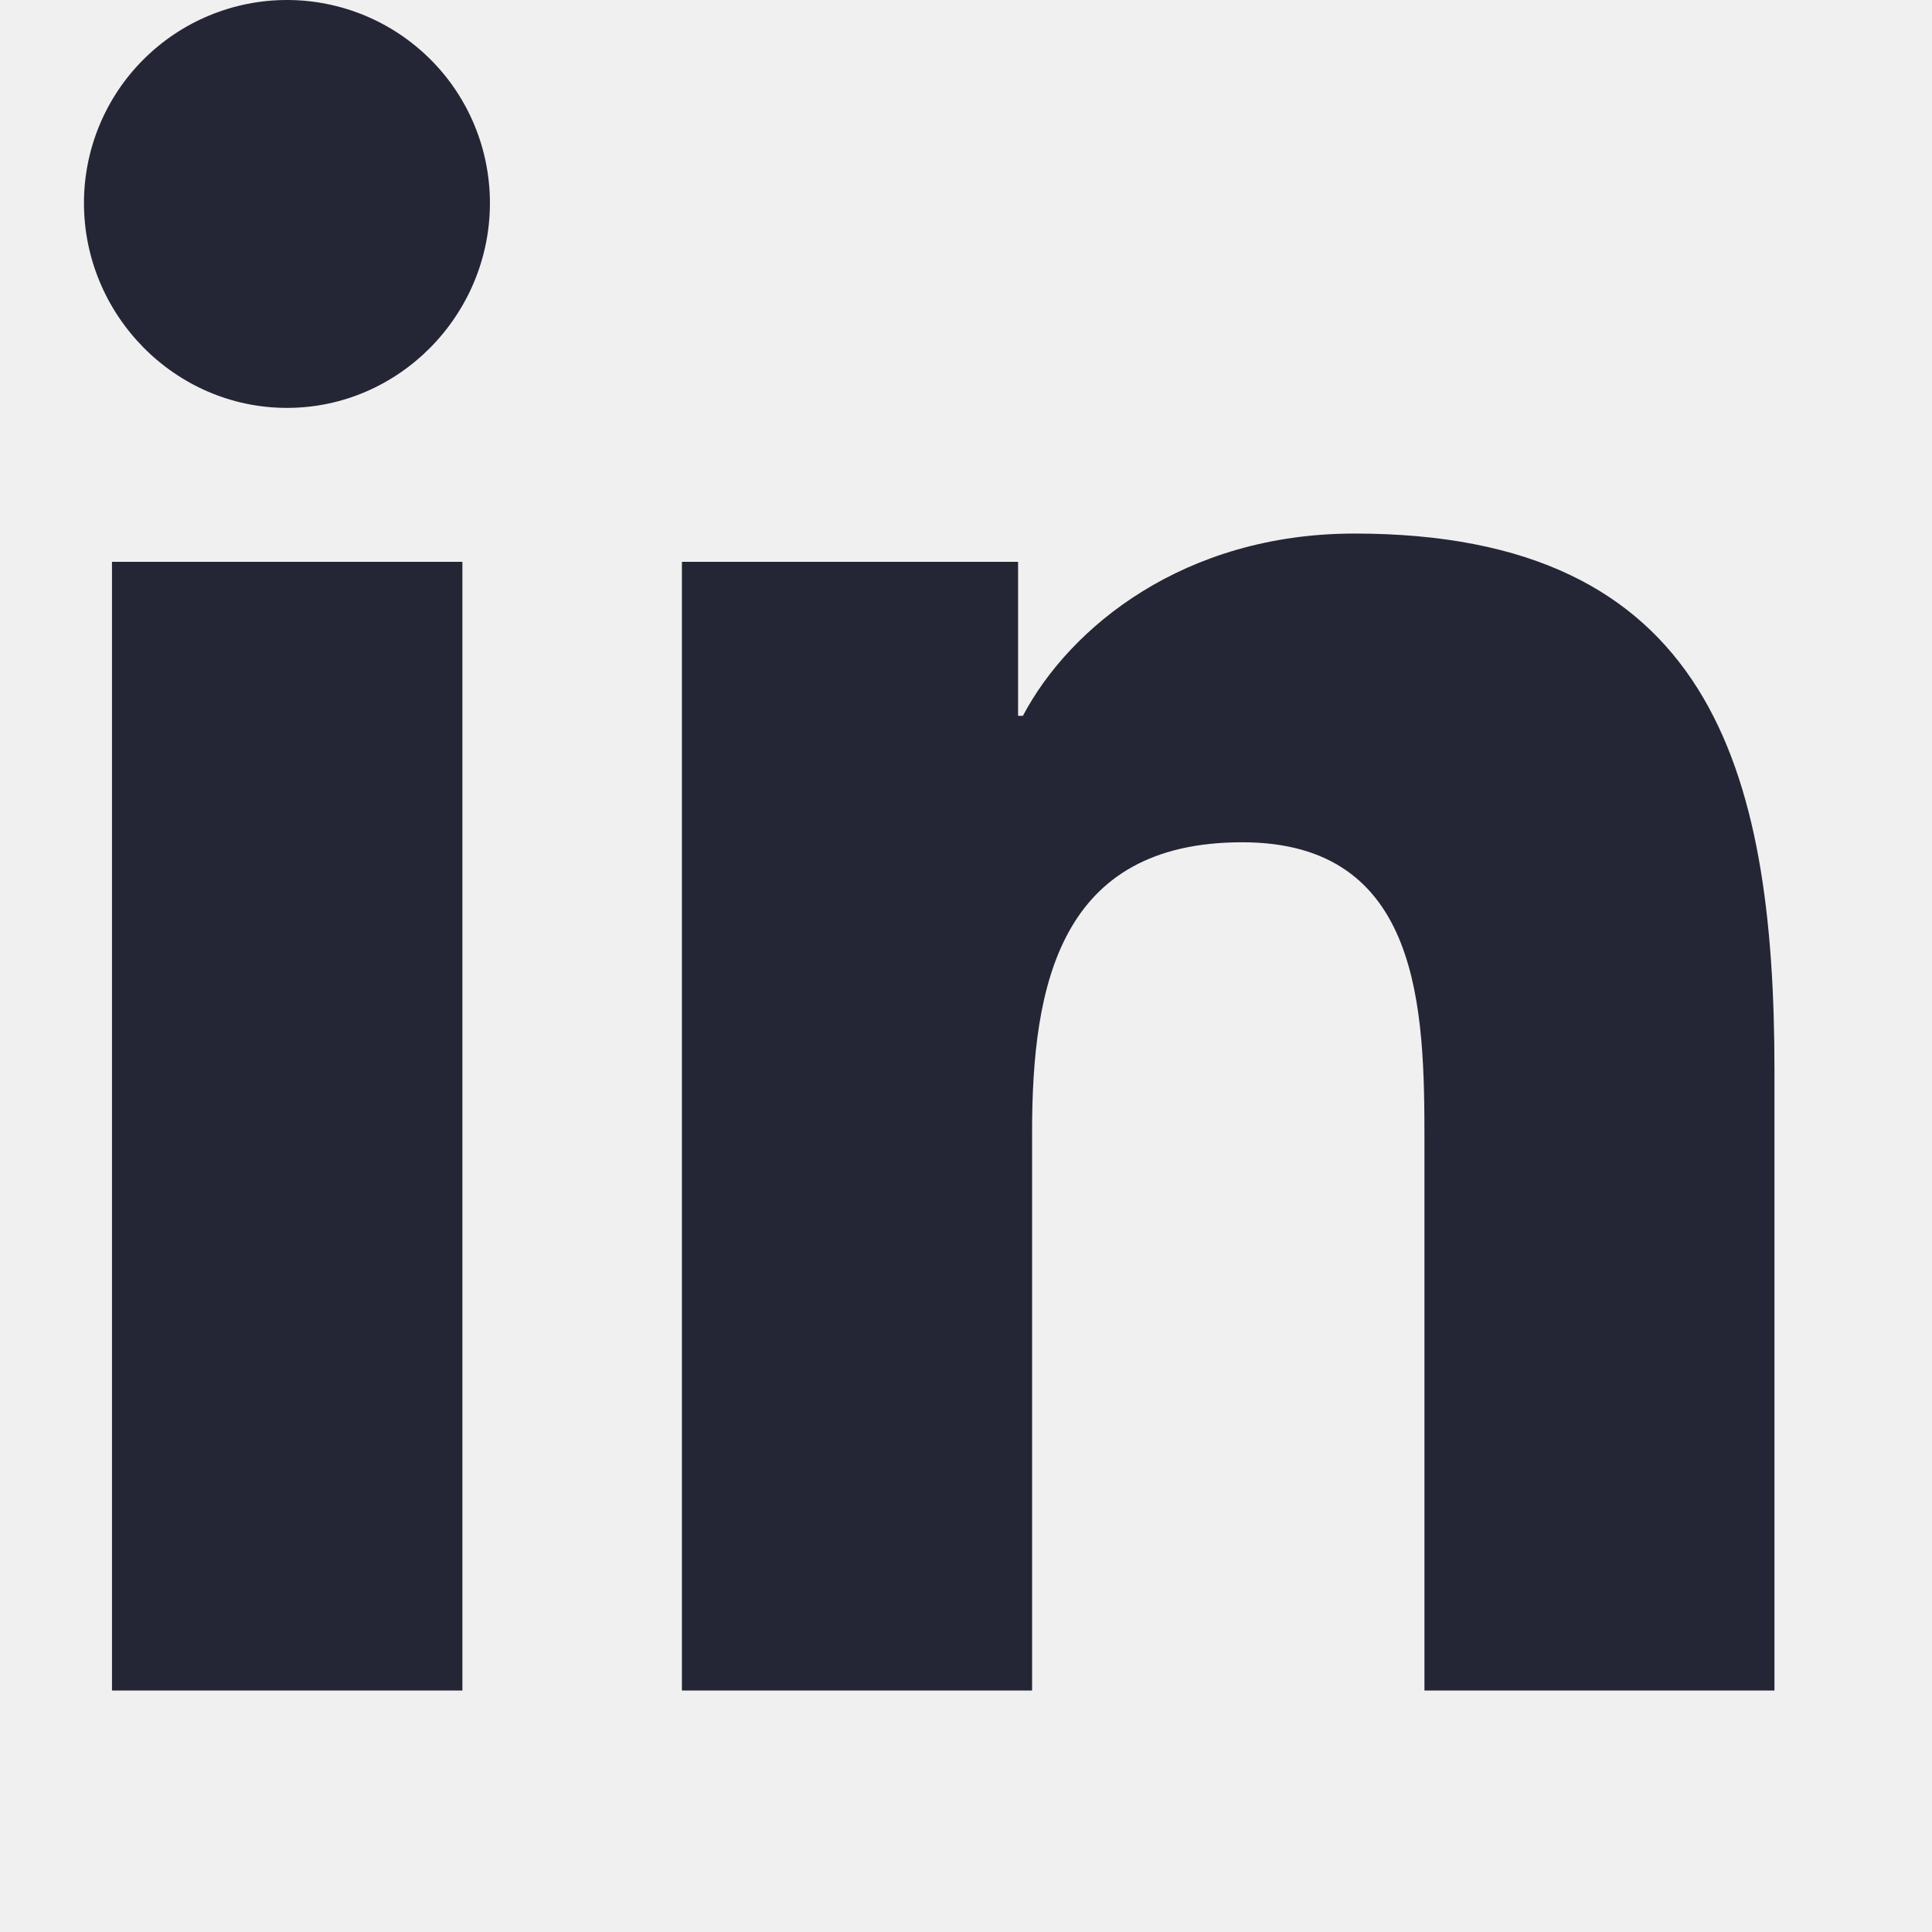
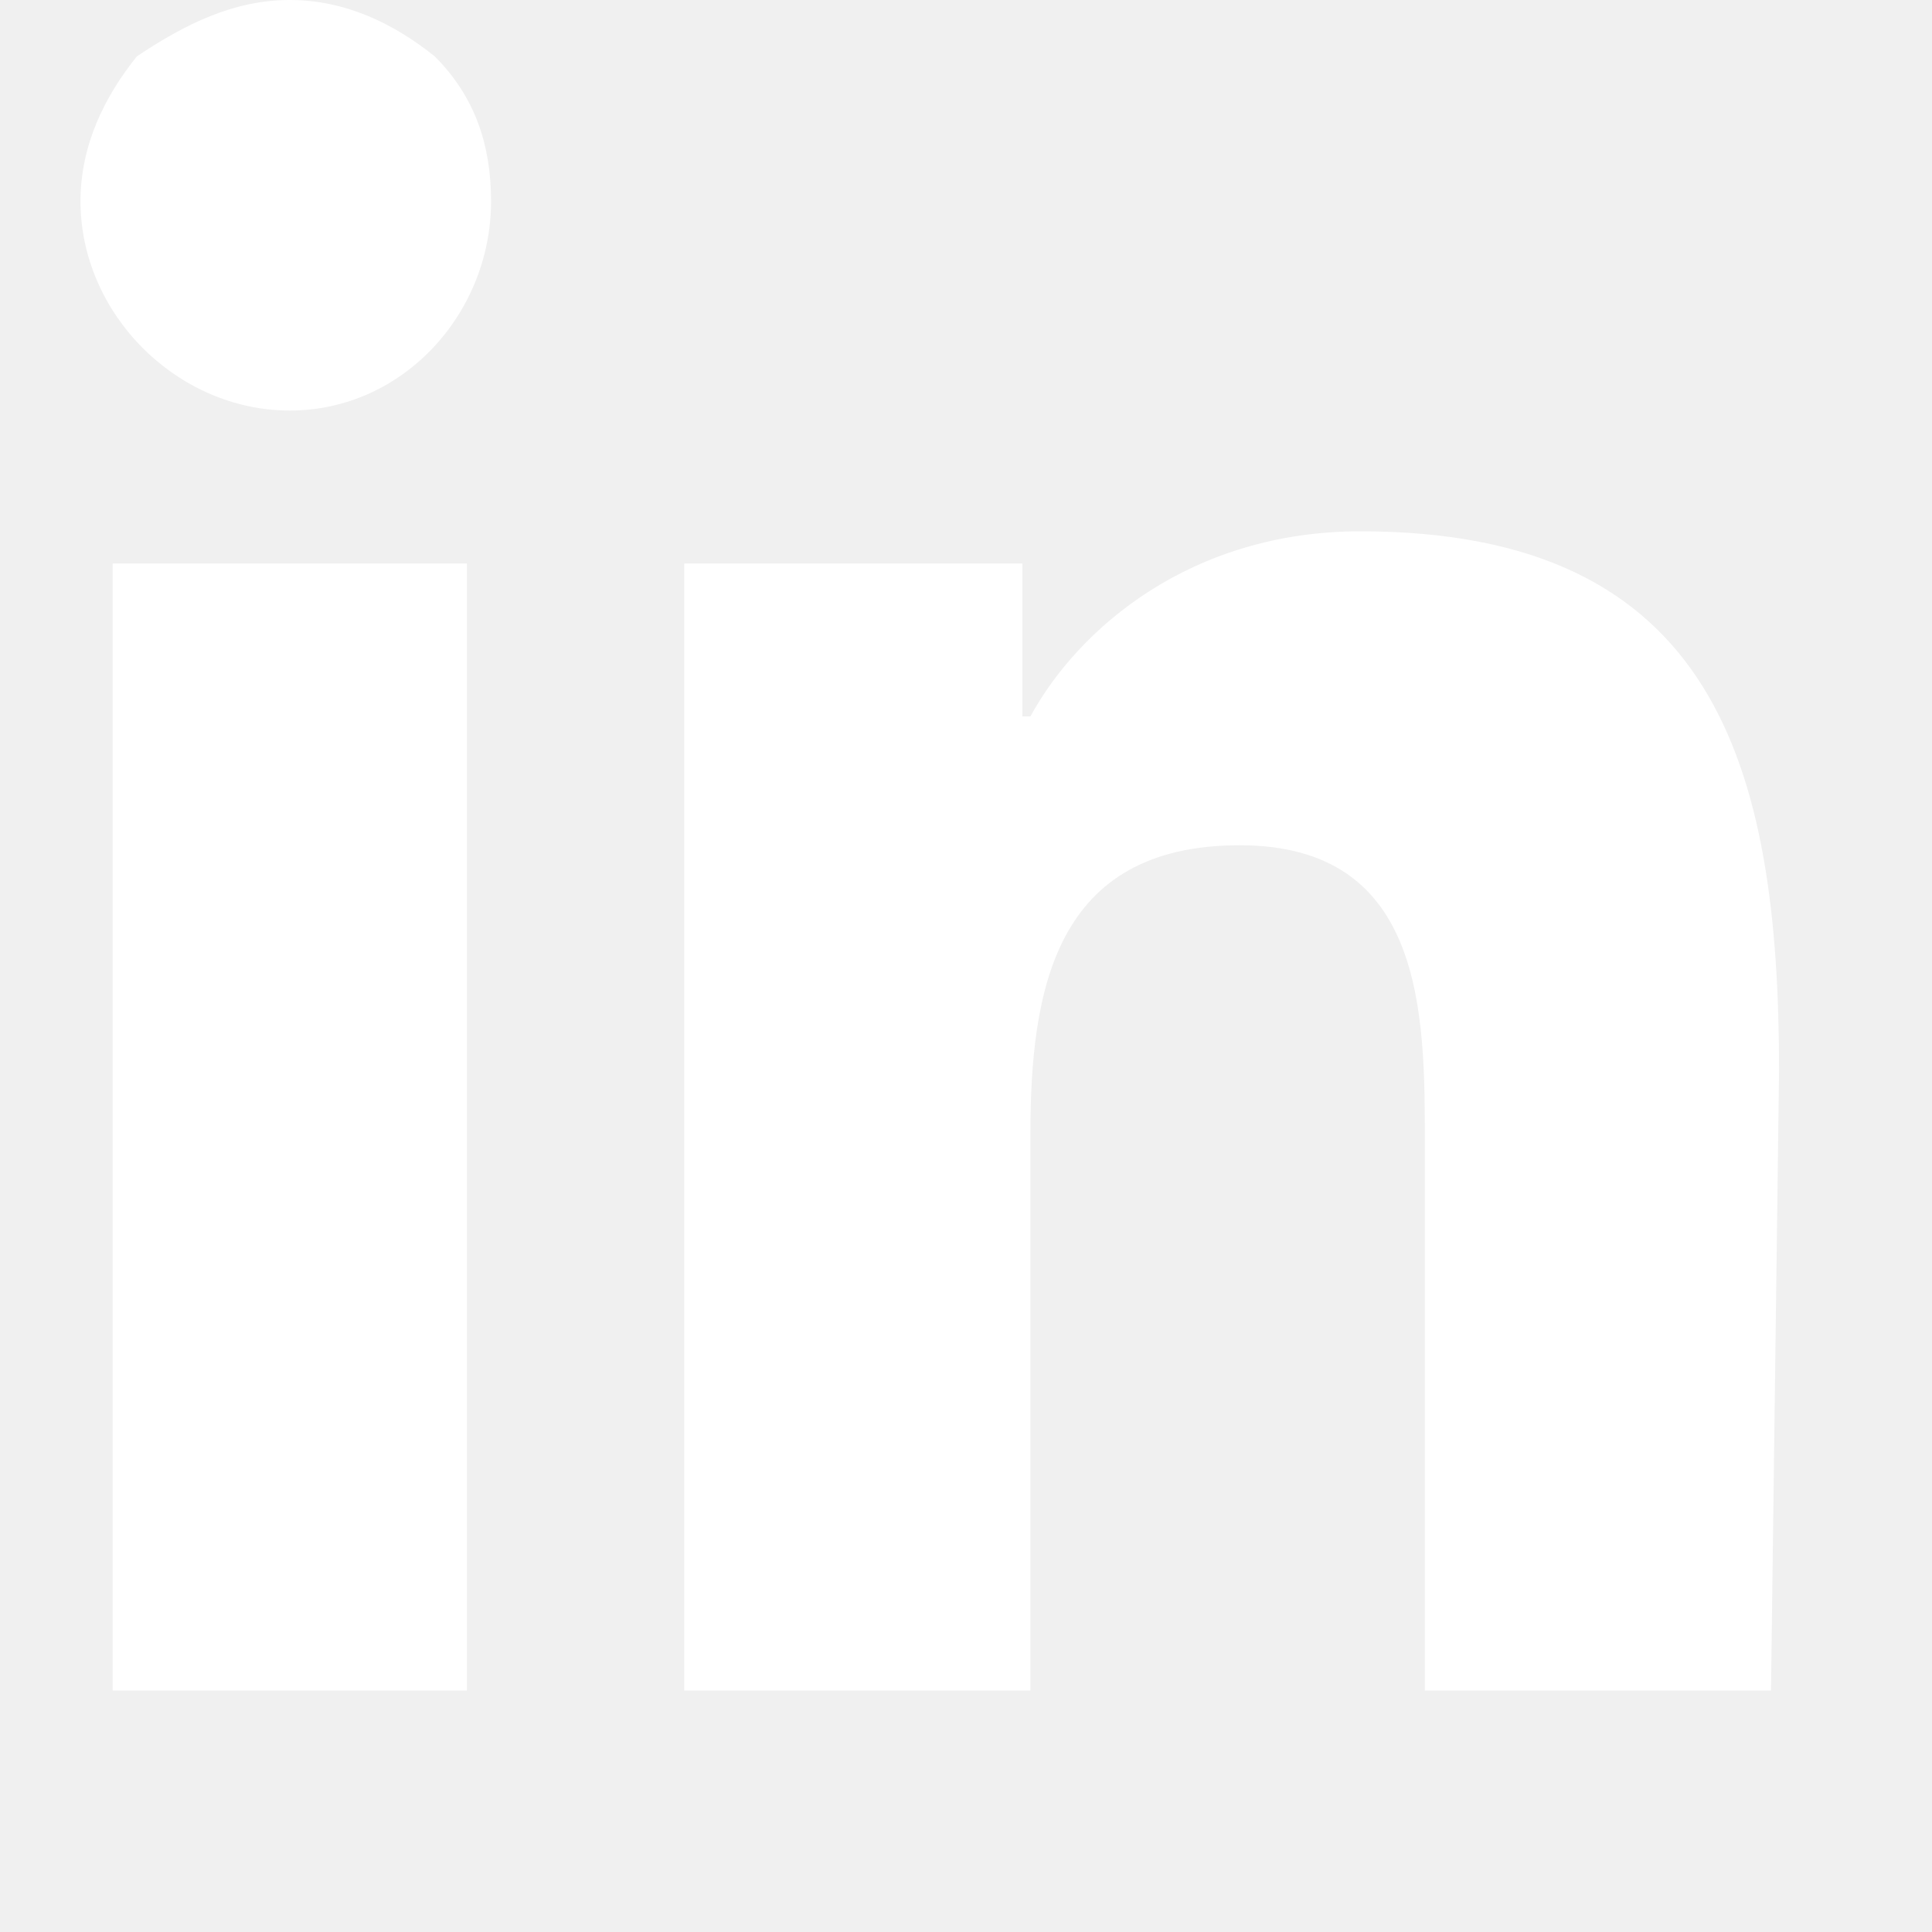
- <svg xmlns="http://www.w3.org/2000/svg" width="24" height="24" viewBox="0 0 24 24" fill="none">
-   <g clip-path="url(#clip0_109_144)">
-     <path d="M5.744 21H1.391V6.979H5.744V21ZM3.565 5.067C2.173 5.067 1.043 3.913 1.043 2.522C1.043 1.853 1.309 1.211 1.782 0.739C2.255 0.266 2.896 0 3.565 0C4.234 0 4.875 0.266 5.348 0.739C5.821 1.211 6.086 1.853 6.086 2.522C6.086 3.913 4.957 5.067 3.565 5.067ZM22.039 21H17.695V14.175C17.695 12.548 17.662 10.463 15.431 10.463C13.168 10.463 12.821 12.229 12.821 14.058V21H8.471V6.979H12.647V8.892H12.707C13.289 7.79 14.709 6.628 16.826 6.628C21.233 6.628 22.043 9.53 22.043 13.298V21H22.039Z" fill="#242635" />
+ <svg xmlns="http://www.w3.org/2000/svg" xmlns:xlink="http://www.w3.org/1999/xlink" version="1.1" id="Capa_1" x="0px" y="0px" viewBox="0 0 24 24" style="enable-background:new 0 0 24 24;" xml:space="preserve">
+   <style type="text/css">
+ 	.st0{clip-path:url(#SVGID_00000136406715689750414990000015042130660656401028_);}
+ 	.st1{fill:#FFFFFF;}
+ </style>
+   <g>
+     <defs>
+       <rect id="SVGID_1_" width="24" height="24" />
+     </defs>
+     <clipPath id="SVGID_00000073723694575645296340000003021707758493353385_">
+       <use xlink:href="#SVGID_1_" style="overflow:visible;" />
+     </clipPath>
+     <g style="clip-path:url(#SVGID_00000073723694575645296340000003021707758493353385_);">
+       <path class="st1" d="M5.7,21H1.4V7h4.4V21z M3.6,5.1C2.2,5.1,1,3.9,1,2.5c0-0.7,0.3-1.3,0.7-1.8C2.3,0.3,2.9,0,3.6,0    c0.7,0,1.3,0.3,1.8,0.7c0.5,0.5,0.7,1.1,0.7,1.8C6.1,3.9,5,5.1,3.6,5.1z M22,21h-4.3v-6.8c0-1.6,0-3.7-2.3-3.7    c-2.3,0-2.6,1.8-2.6,3.6V21H8.5V7h4.2v1.9h0.1c0.6-1.1,2-2.3,4.1-2.3c4.4,0,5.2,2.9,5.2,6.7L22,21L22,21z" />
+     </g>
  </g>
-   <defs>
-     <clipPath id="clip0_109_144">
-       <rect width="24" height="24" fill="white" />
-     </clipPath>
-   </defs>
</svg>
